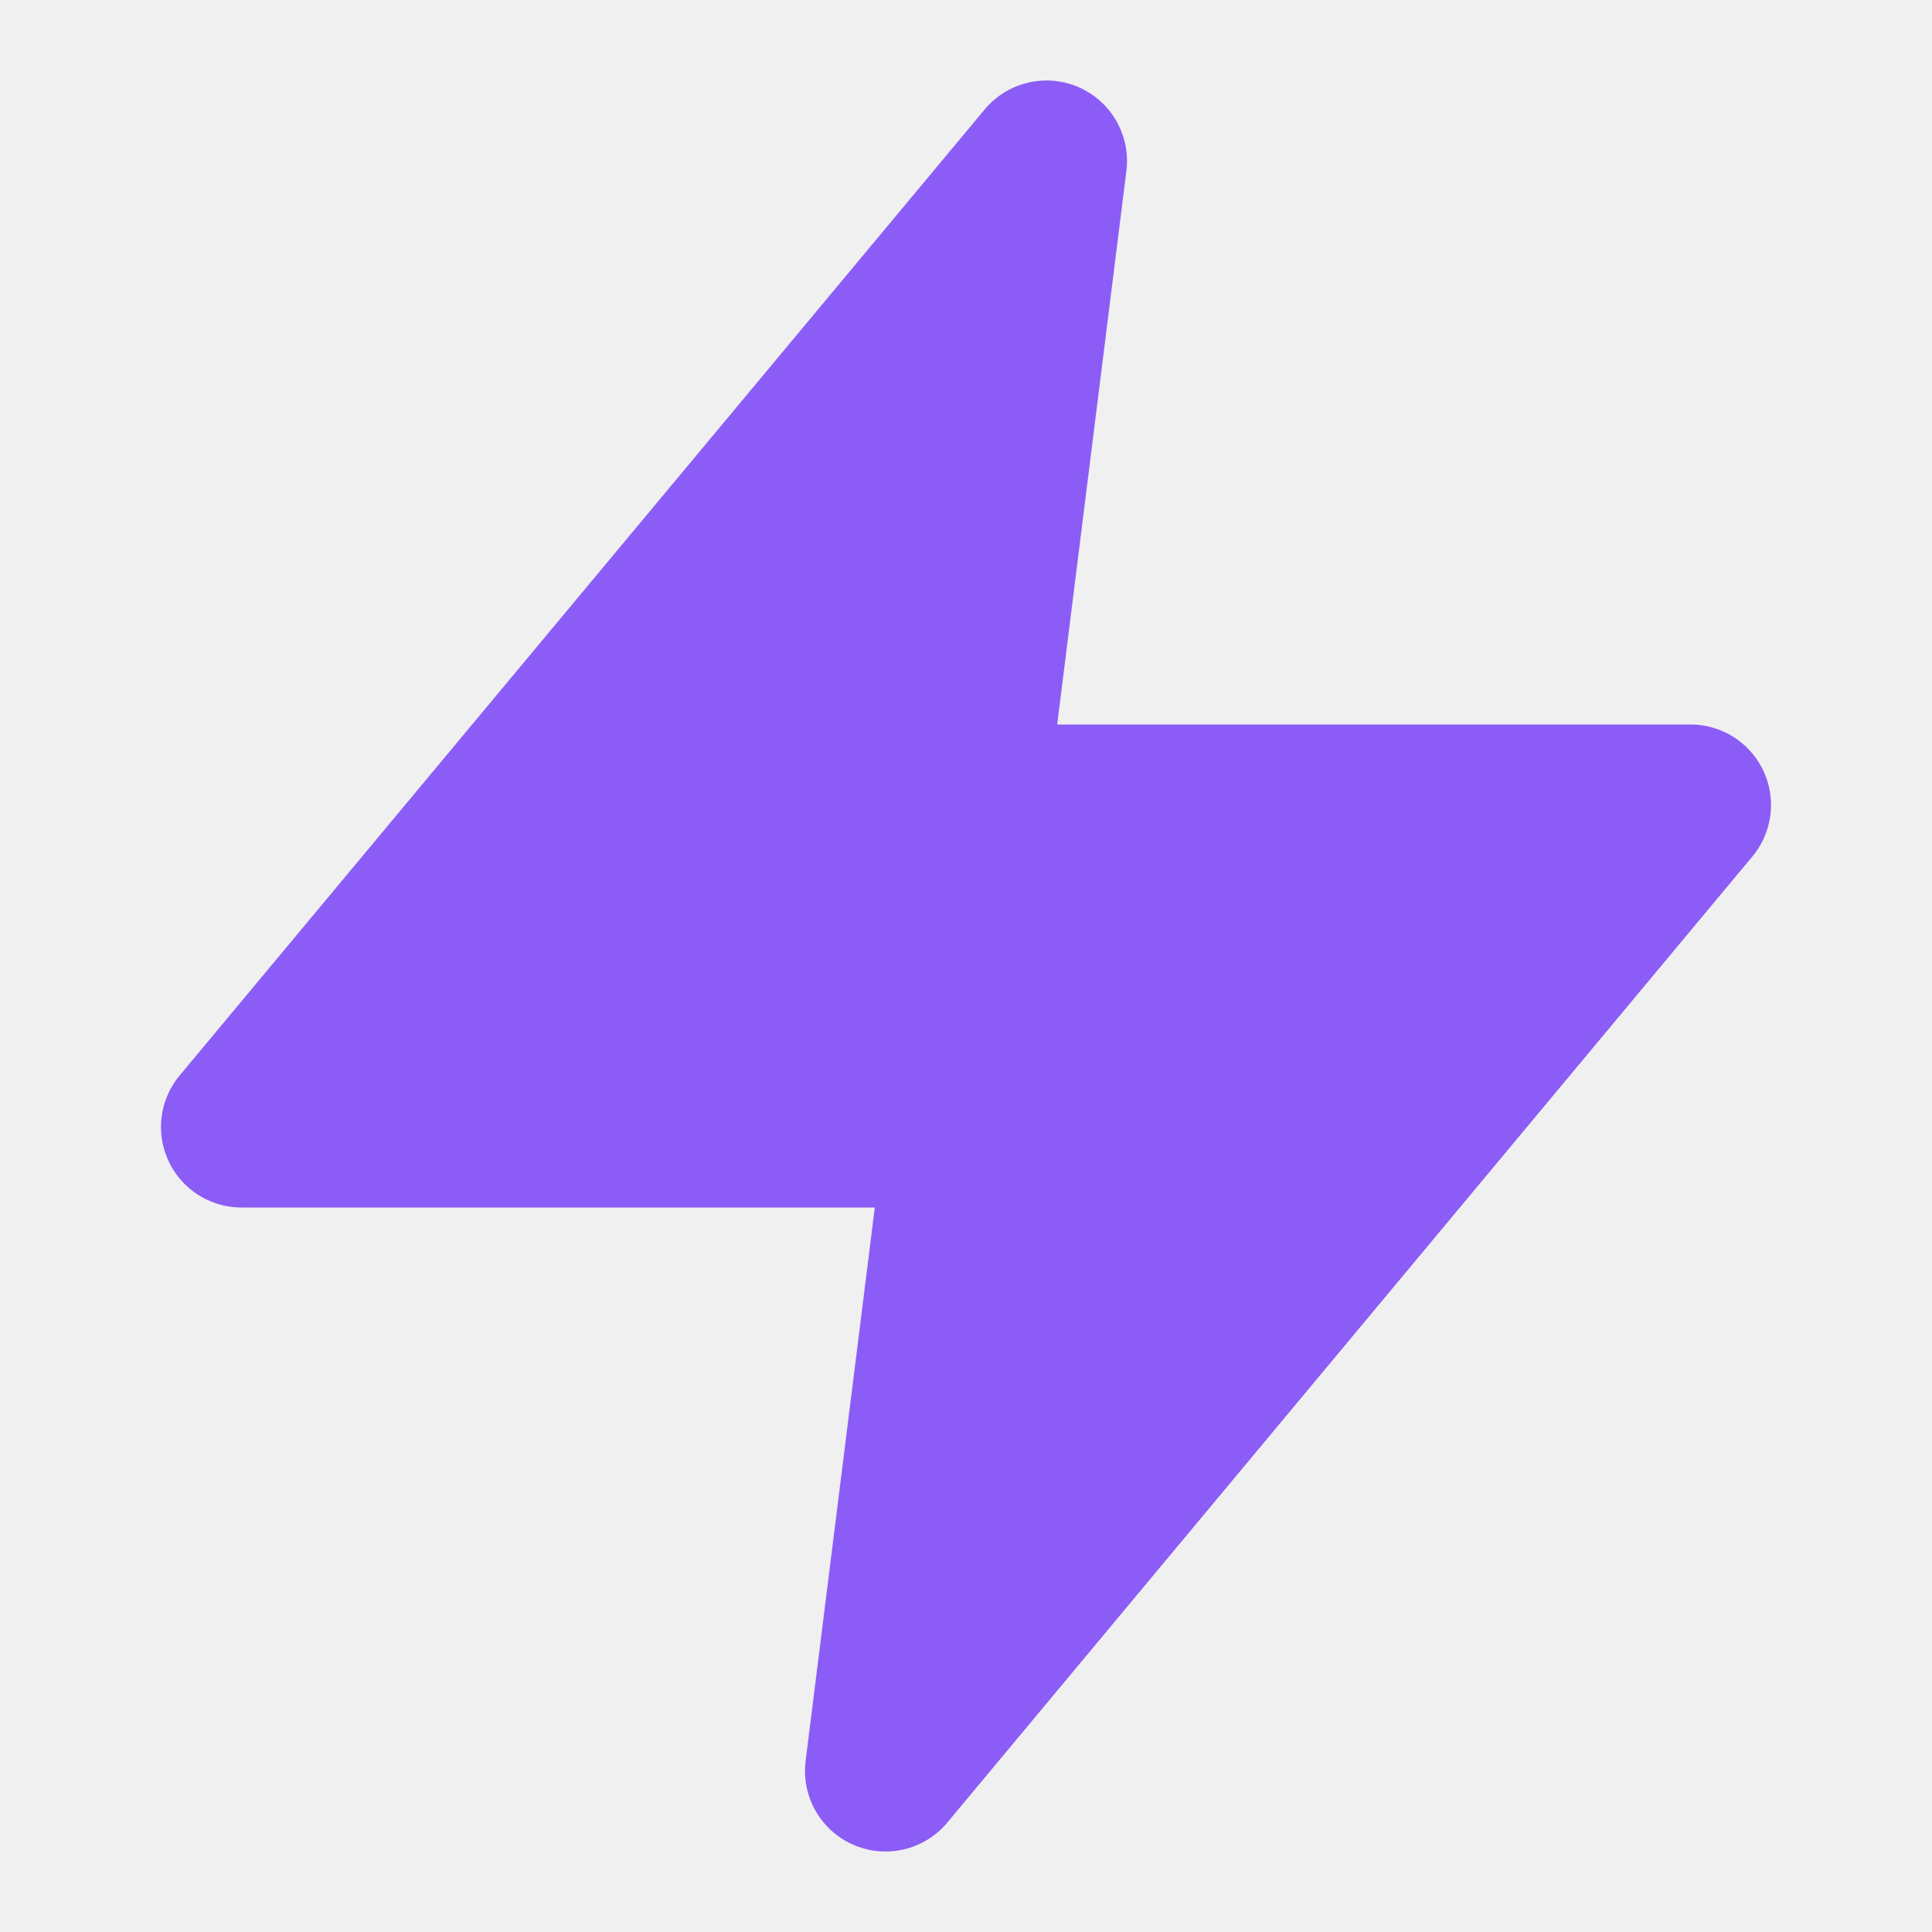
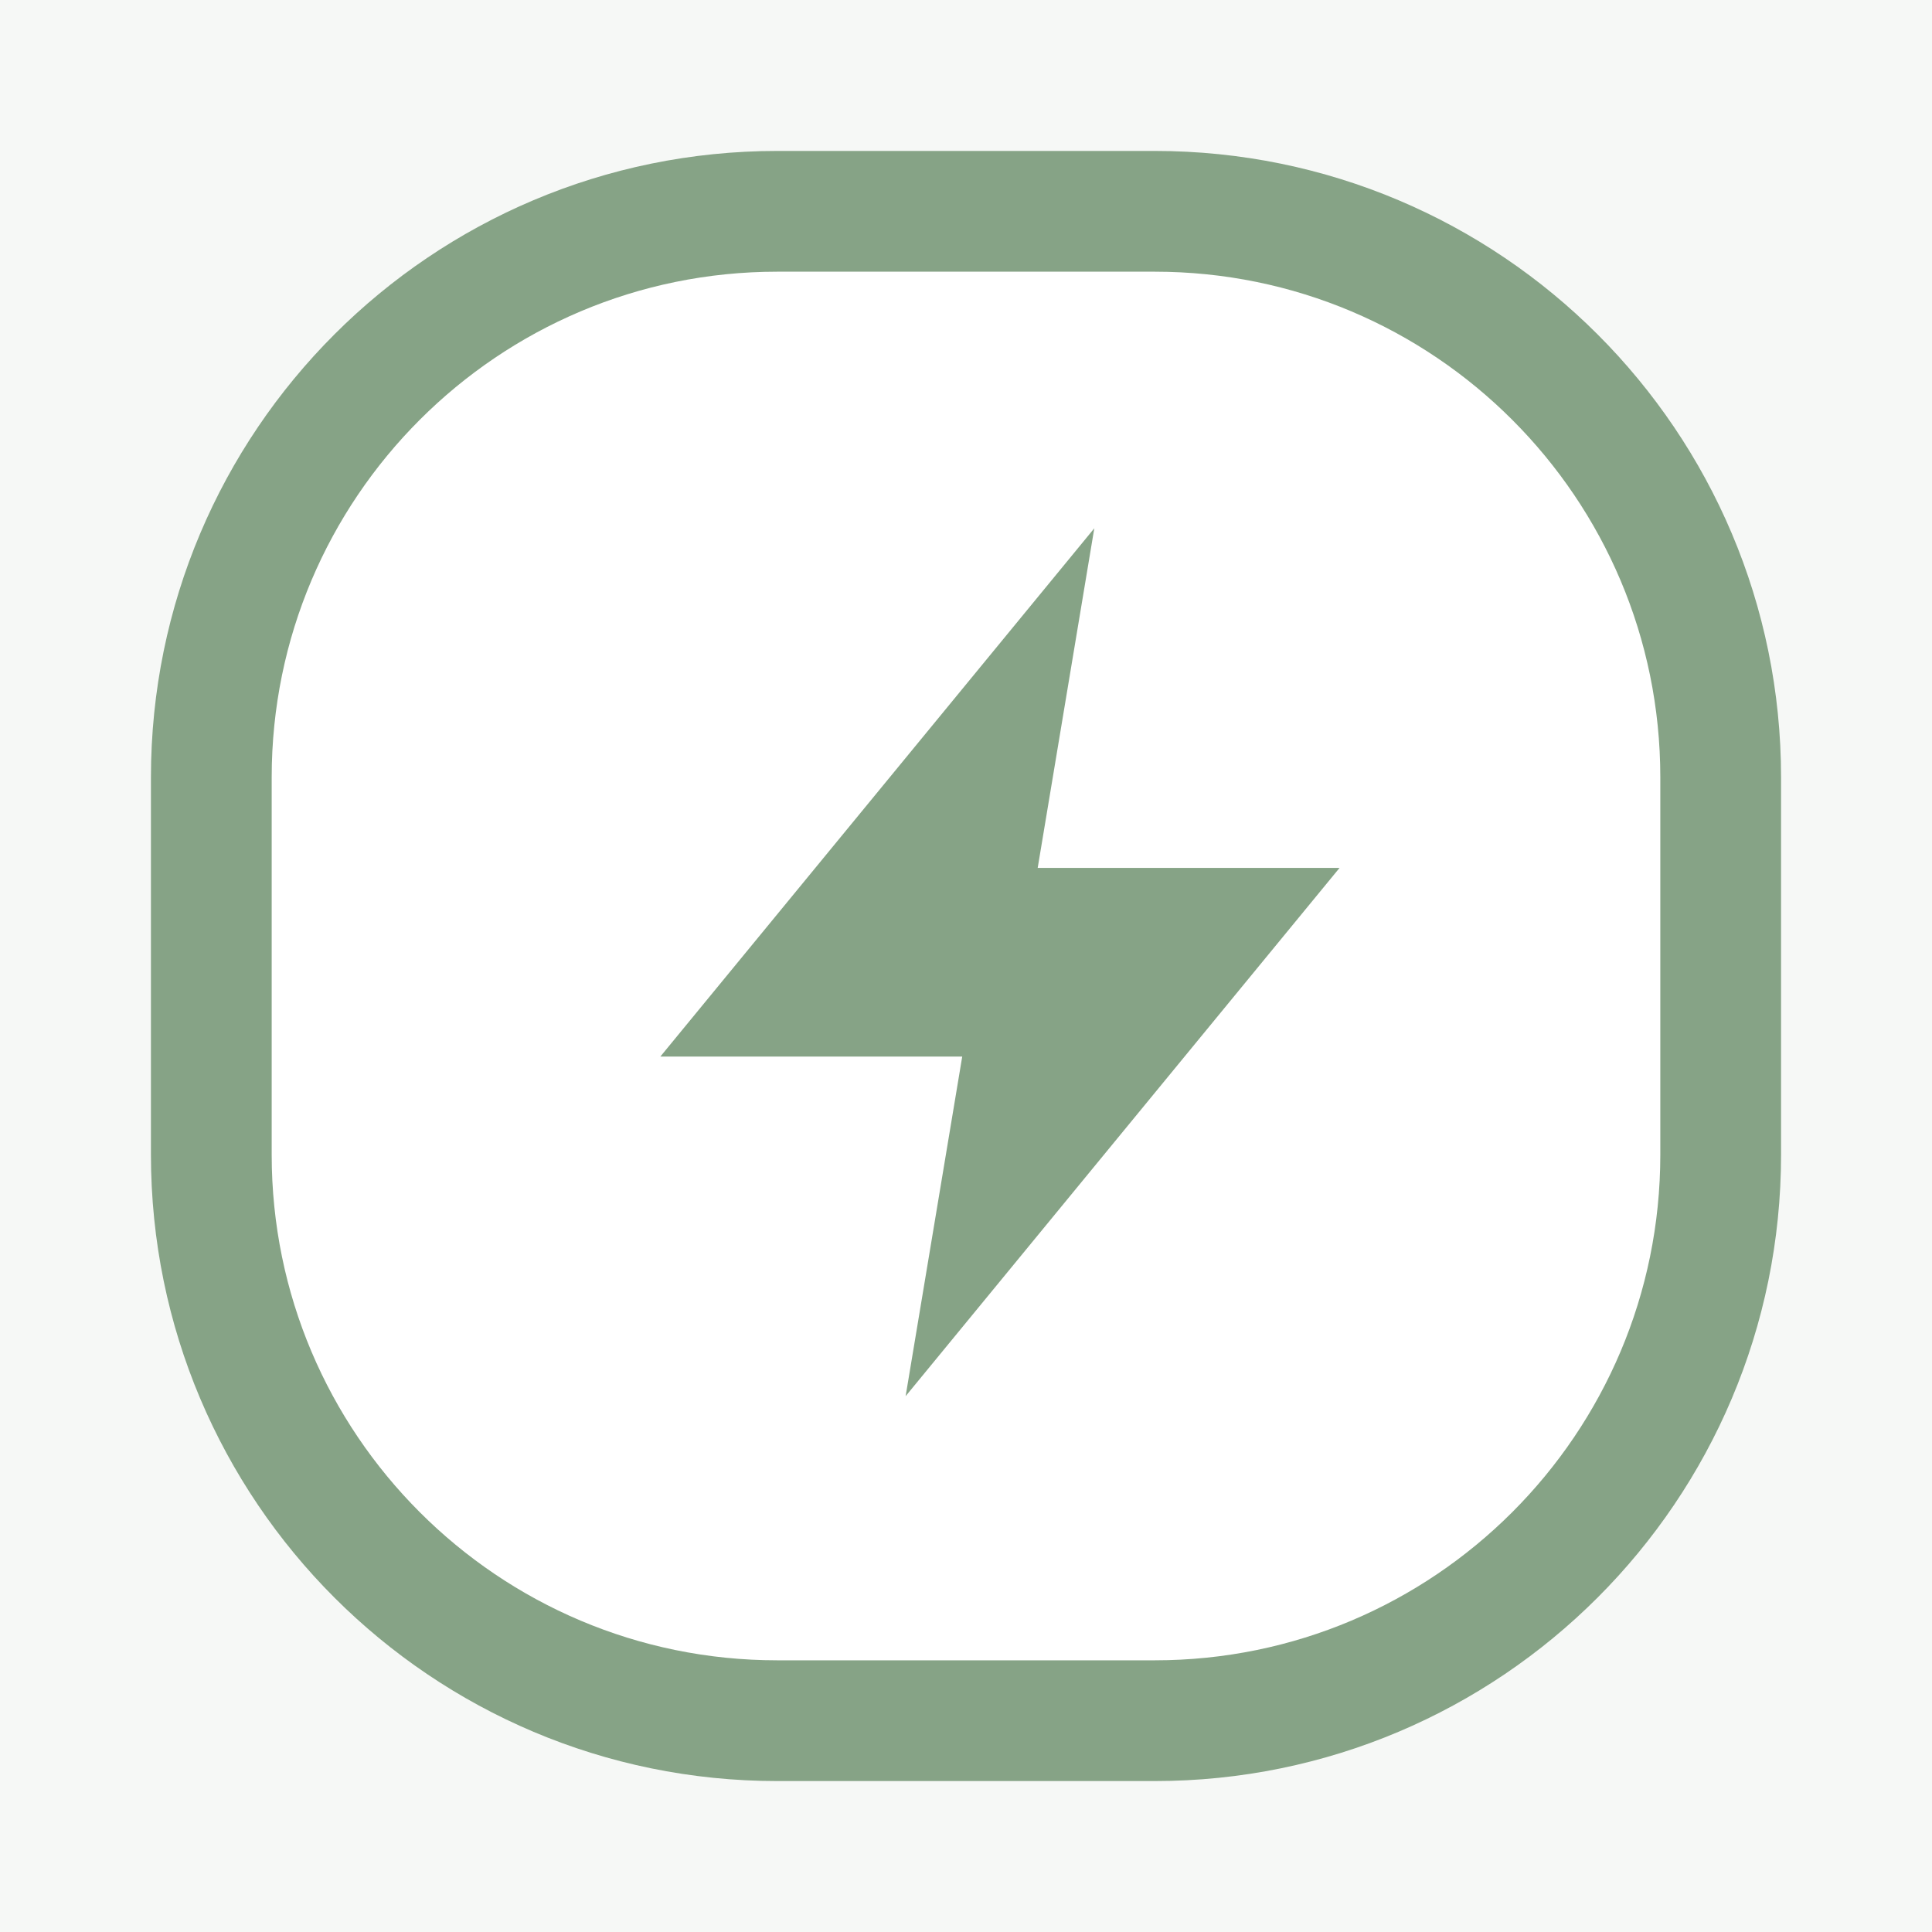
- <svg xmlns="http://www.w3.org/2000/svg" viewBox="0 0 24 24" fill="none" stroke="currentColor" stroke-width="2" stroke-linecap="round" stroke-linejoin="round">
-   <path d="M13 2L3 14h9l-1 8 10-12h-9l1-8z" style="fill: #8b5cf6; stroke: #8b5cf6;" />
+ <svg xmlns="http://www.w3.org/2000/svg" viewBox="0 0 1024 1024">
+   <rect width="1024" height="1024" fill="#F6F8F6" />
+   <rect x="112" y="112" width="800" height="800" rx="300" ry="300" fill="white" stroke="#86A386" stroke-width="64" />
+   <path d="M 580 280 L 350 560 H 510 L 480 740 L 710 460 H 550 L 580 280 Z" fill="#86A386" />
</svg>
